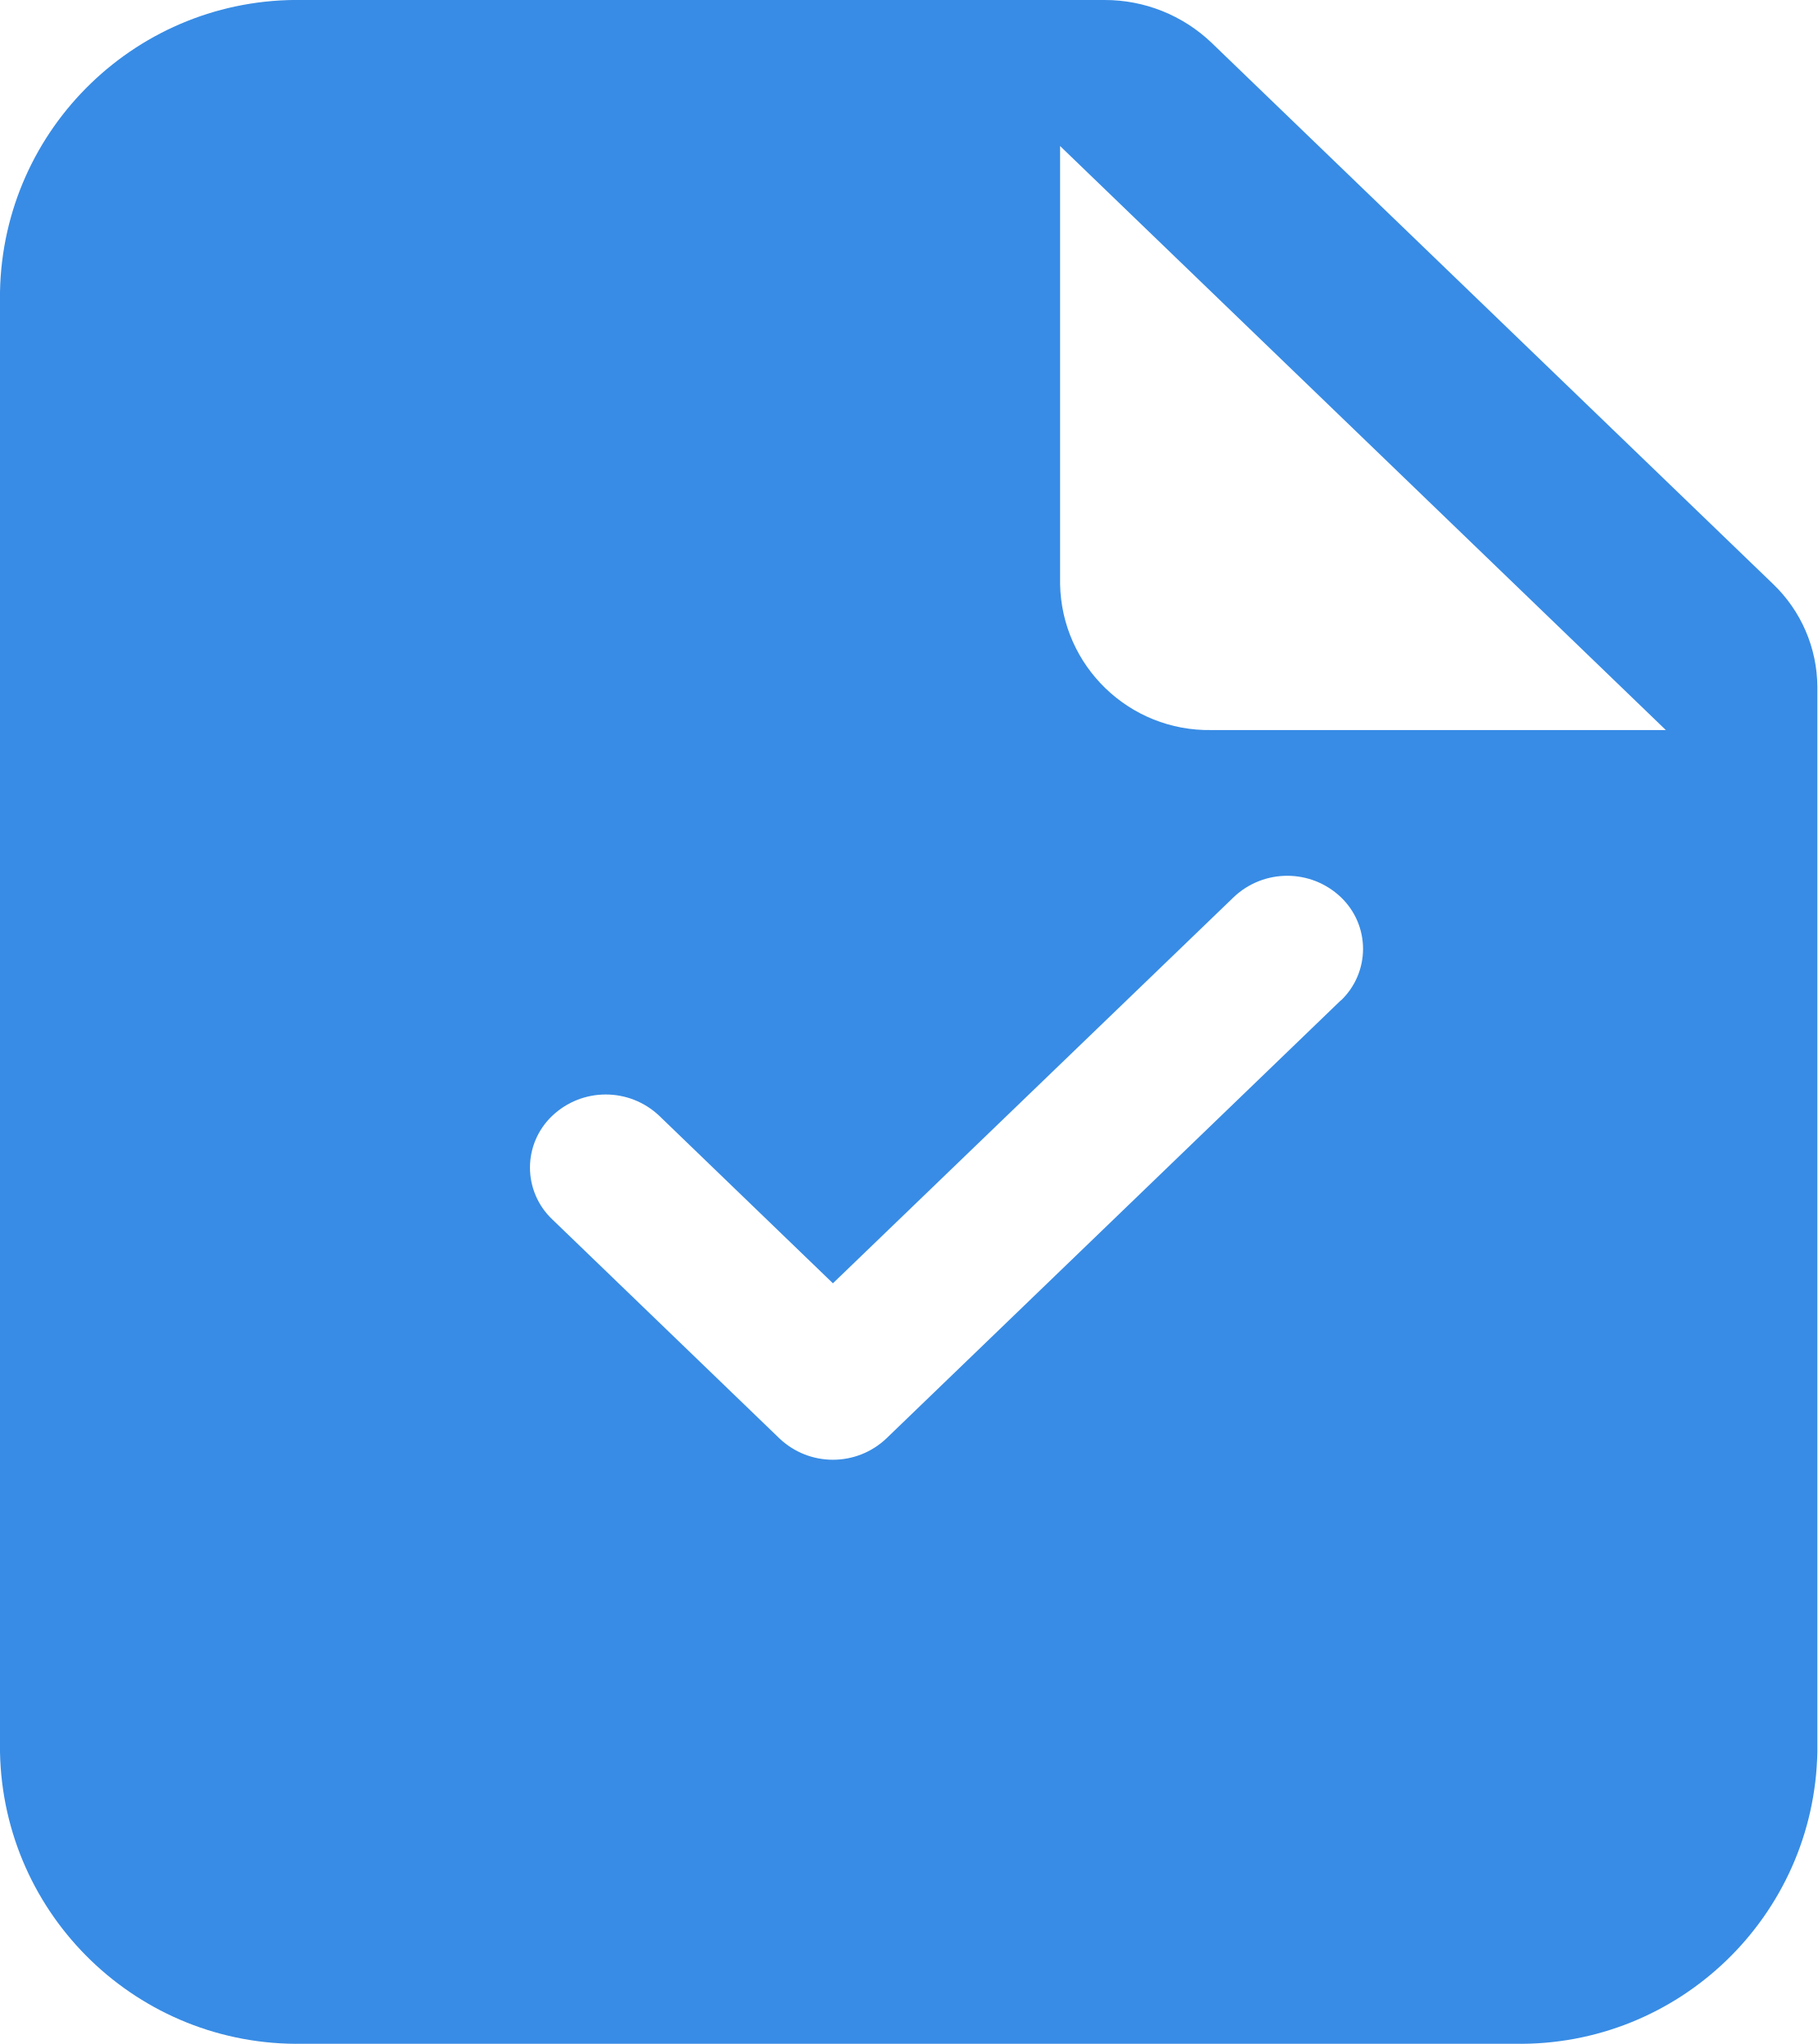
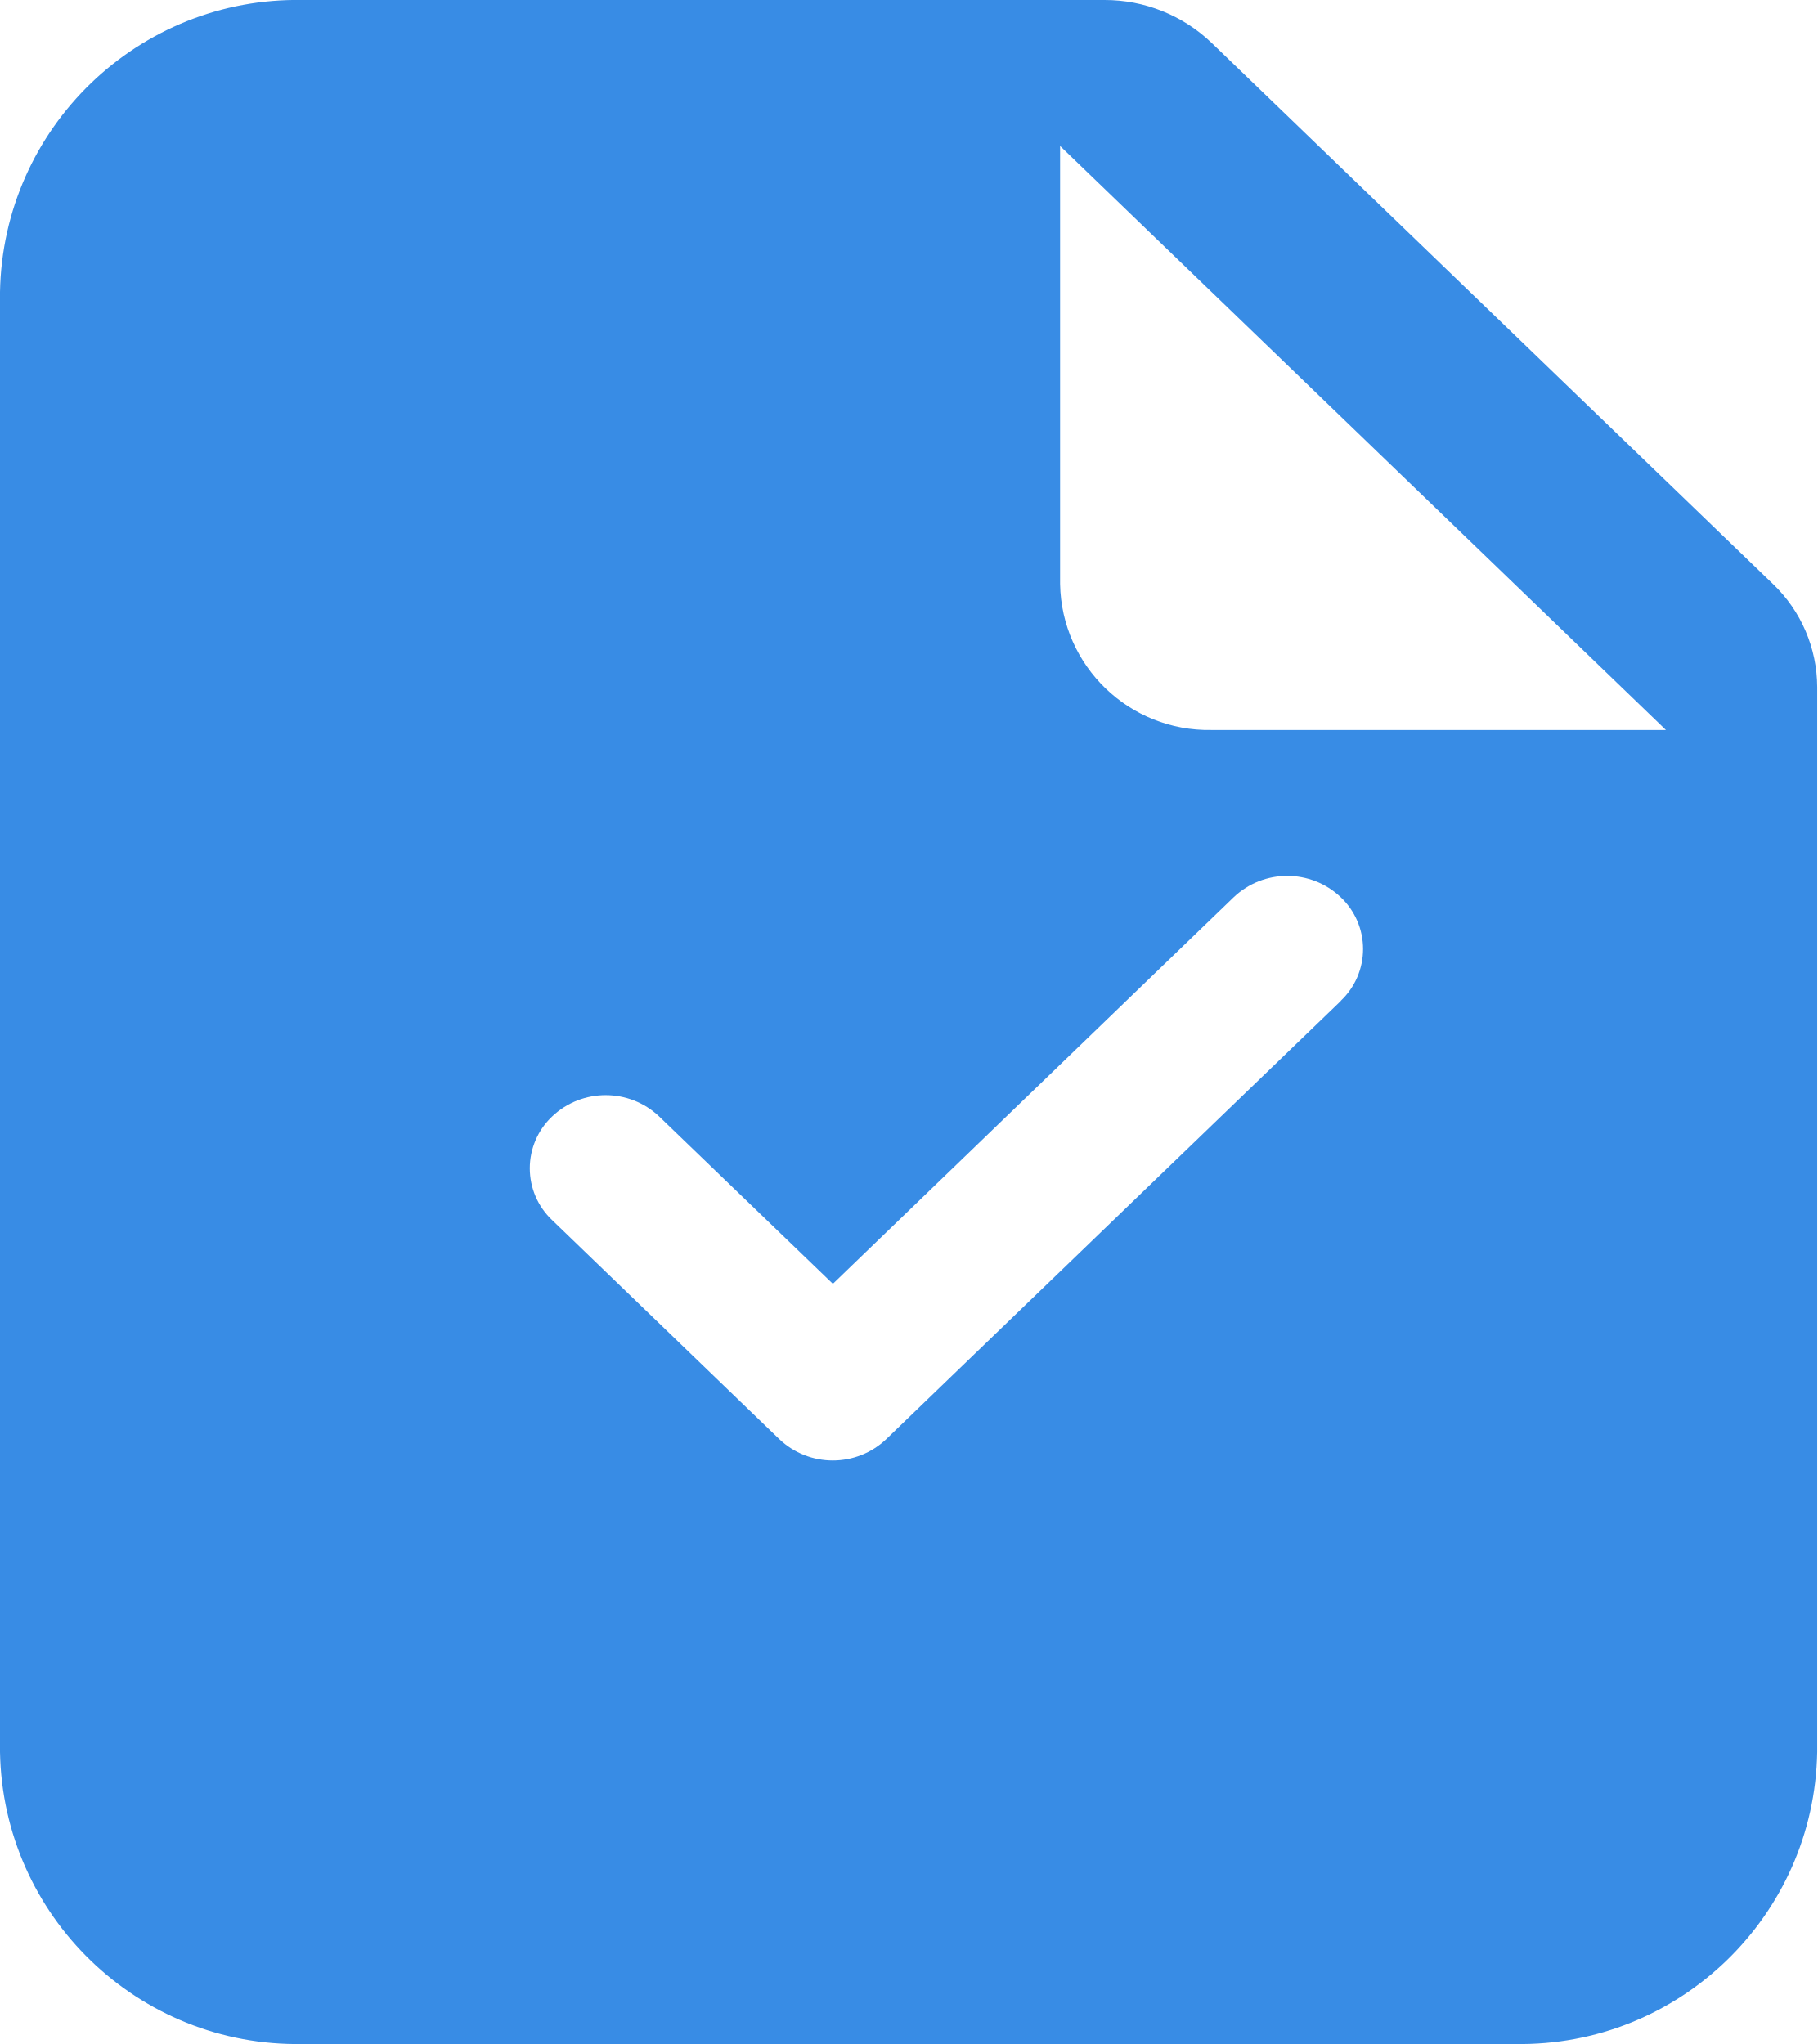
- <svg xmlns="http://www.w3.org/2000/svg" width="16" height="18" viewBox="0 0 16 18">
-   <path id="패스_53125" data-name="패스 53125" d="M4.5,4.821A2.62,2.62,0,0,1,7.167,2.25h7.057a1.359,1.359,0,0,1,.943.377l4.943,4.766A1.263,1.263,0,0,1,20.5,8.3v9.377a2.62,2.62,0,0,1-2.667,2.571H7.167A2.62,2.62,0,0,1,4.5,17.679Zm9.333,2.571V3.536l5.333,5.143h-4A1.31,1.31,0,0,1,13.833,7.393Zm2.472,3.669a.628.628,0,0,0,0-.91.685.685,0,0,0-.944,0l-3.528,3.4-1.528-1.474a.685.685,0,0,0-.944,0,.628.628,0,0,0,0,.91l2,1.929a.684.684,0,0,0,.944,0l4-3.857Z" transform="translate(-4.5 -2.25)" fill="#388ce5" fill-rule="evenodd" />
+ <svg xmlns="http://www.w3.org/2000/svg" width="19.556" height="22" viewBox="0 0 19.556 22">
+   <path id="패스_55351" data-name="패스 55351" d="M4.5,5.393A3.2,3.2,0,0,1,7.759,2.25h8.625a1.661,1.661,0,0,1,1.152.46l6.041,5.825a1.543,1.543,0,0,1,.477,1.111v11.46A3.2,3.2,0,0,1,20.8,24.25H7.759A3.2,3.2,0,0,1,4.5,21.107ZM15.907,8.536V3.821l6.519,6.286H17.537A1.6,1.6,0,0,1,15.907,8.536Zm3.021,4.485a.767.767,0,0,0,0-1.113.837.837,0,0,0-1.154,0l-4.312,4.16-1.868-1.8a.837.837,0,0,0-1.154,0,.767.767,0,0,0,0,1.113l2.444,2.357a.836.836,0,0,0,1.154,0l4.889-4.714Z" transform="translate(-4.5 -2.25)" fill="#388ce5" fill-rule="evenodd" />
</svg>
